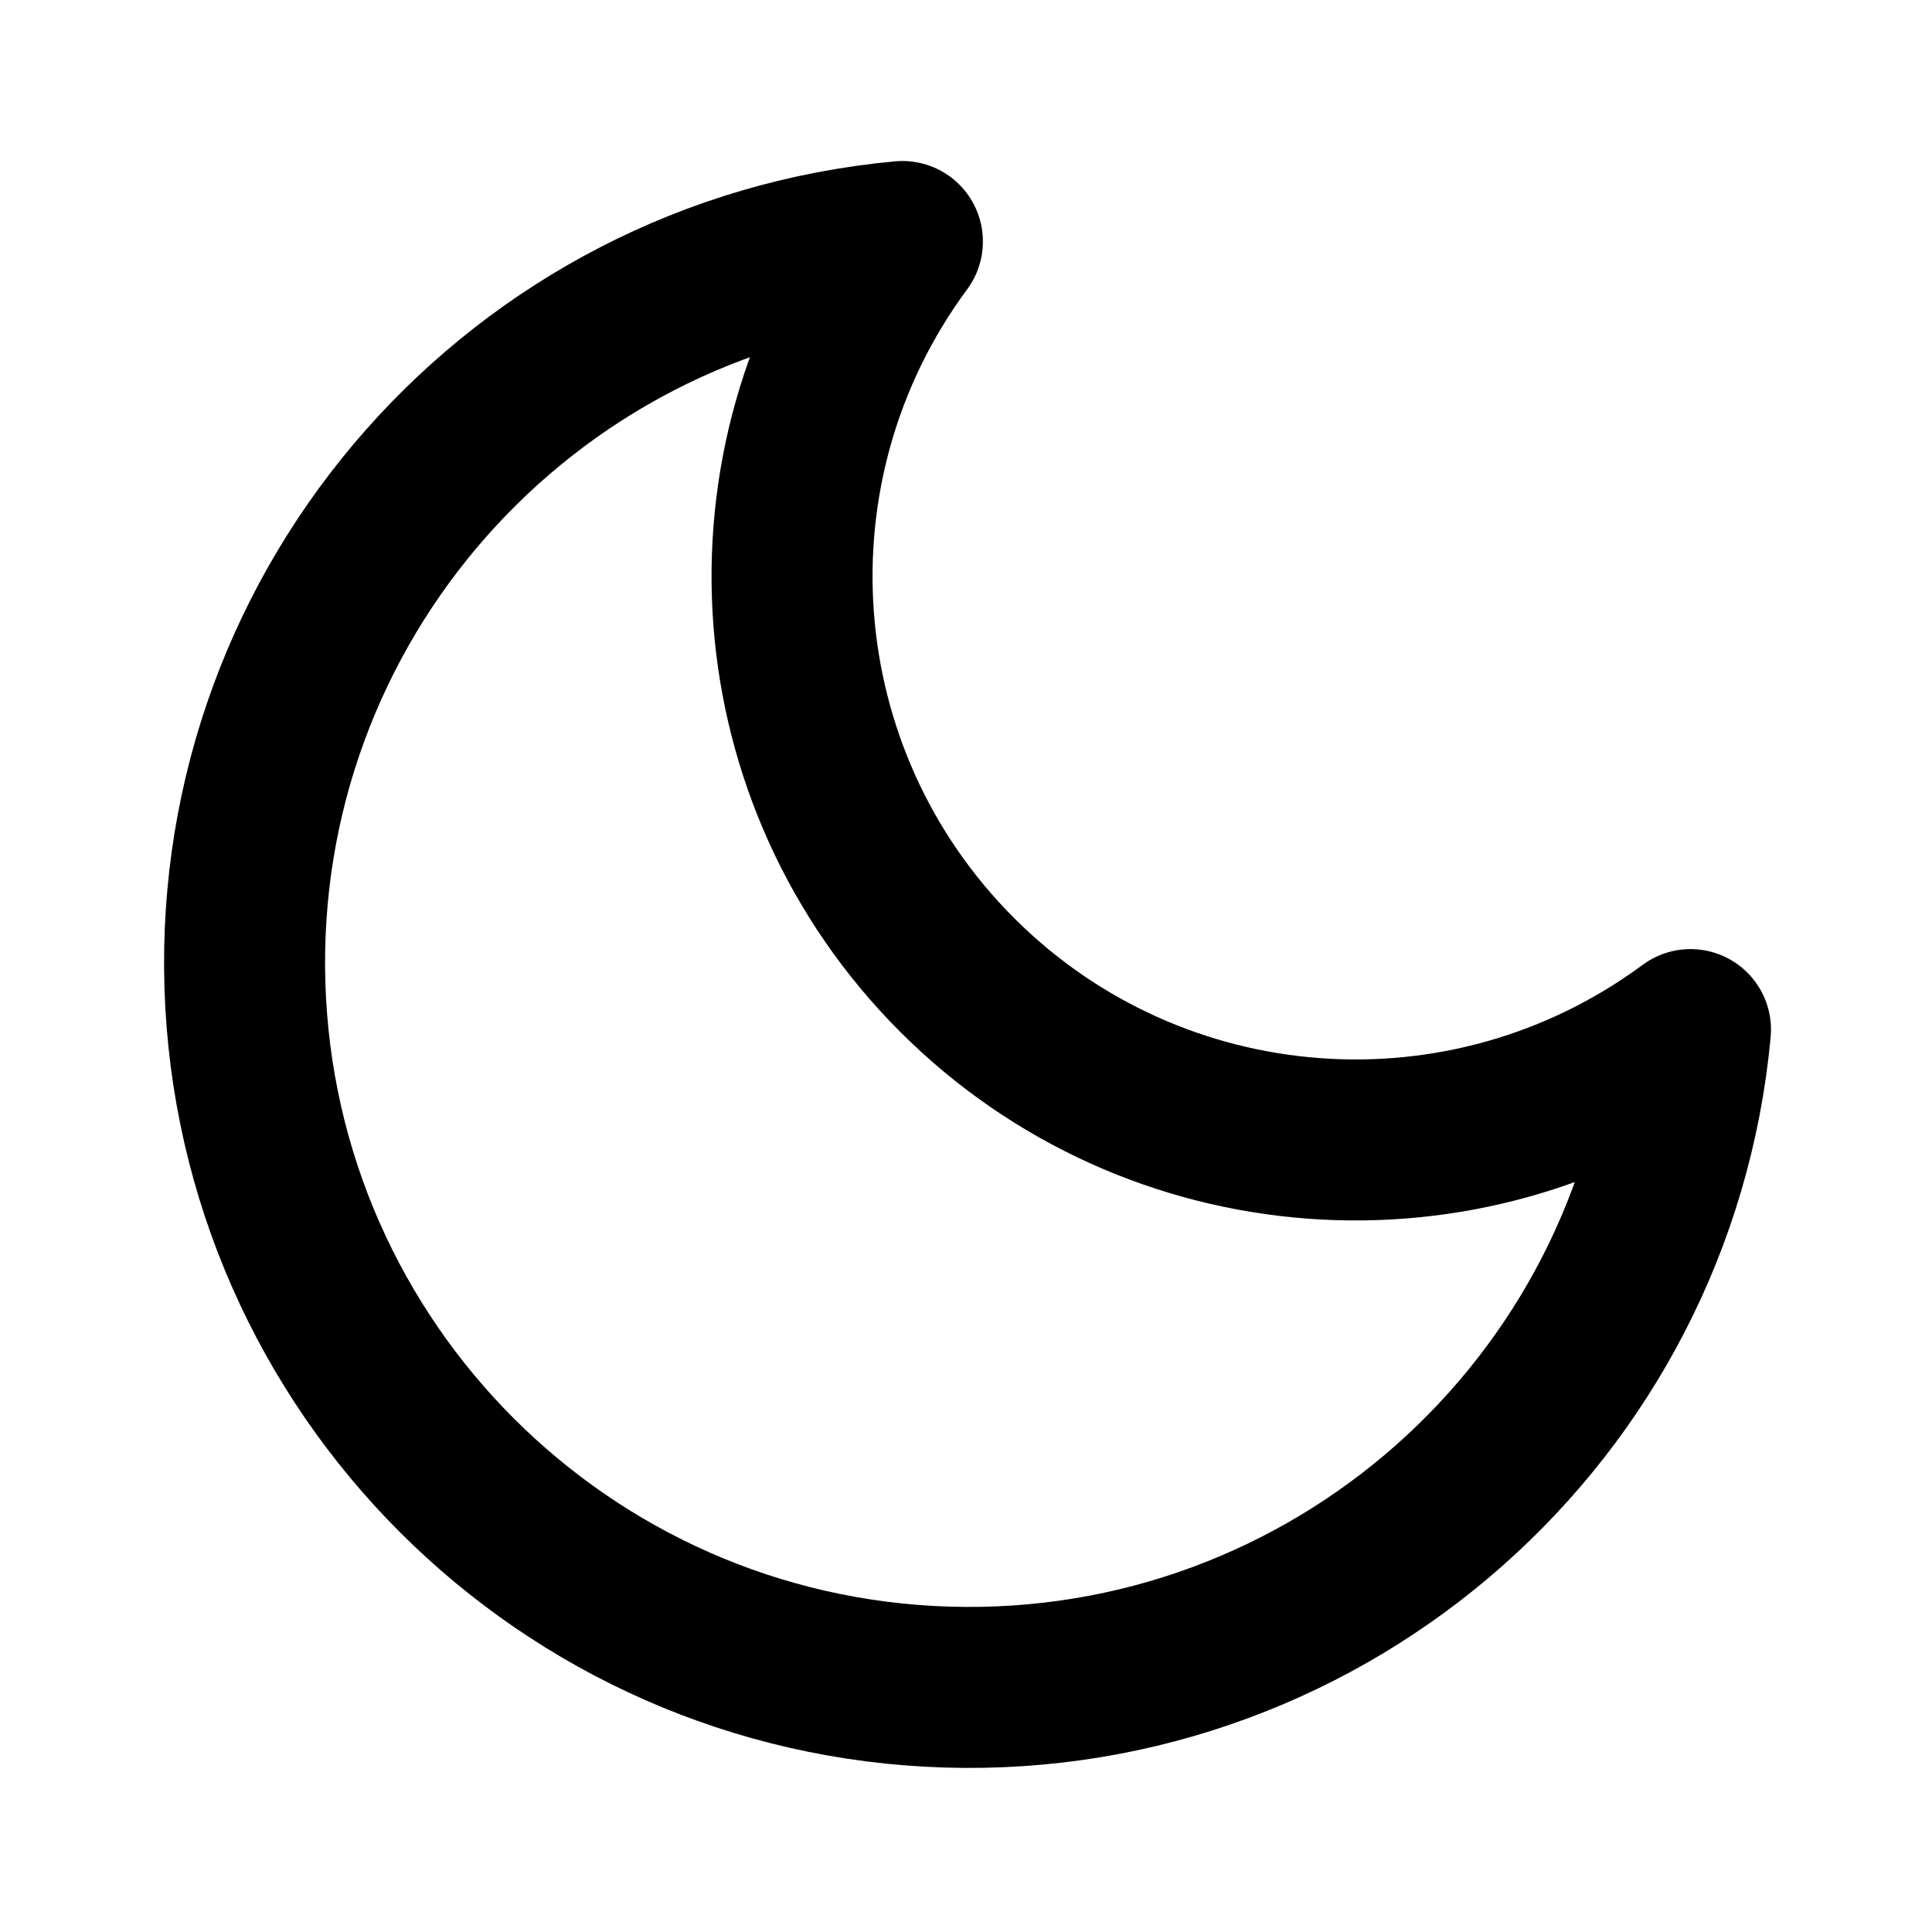
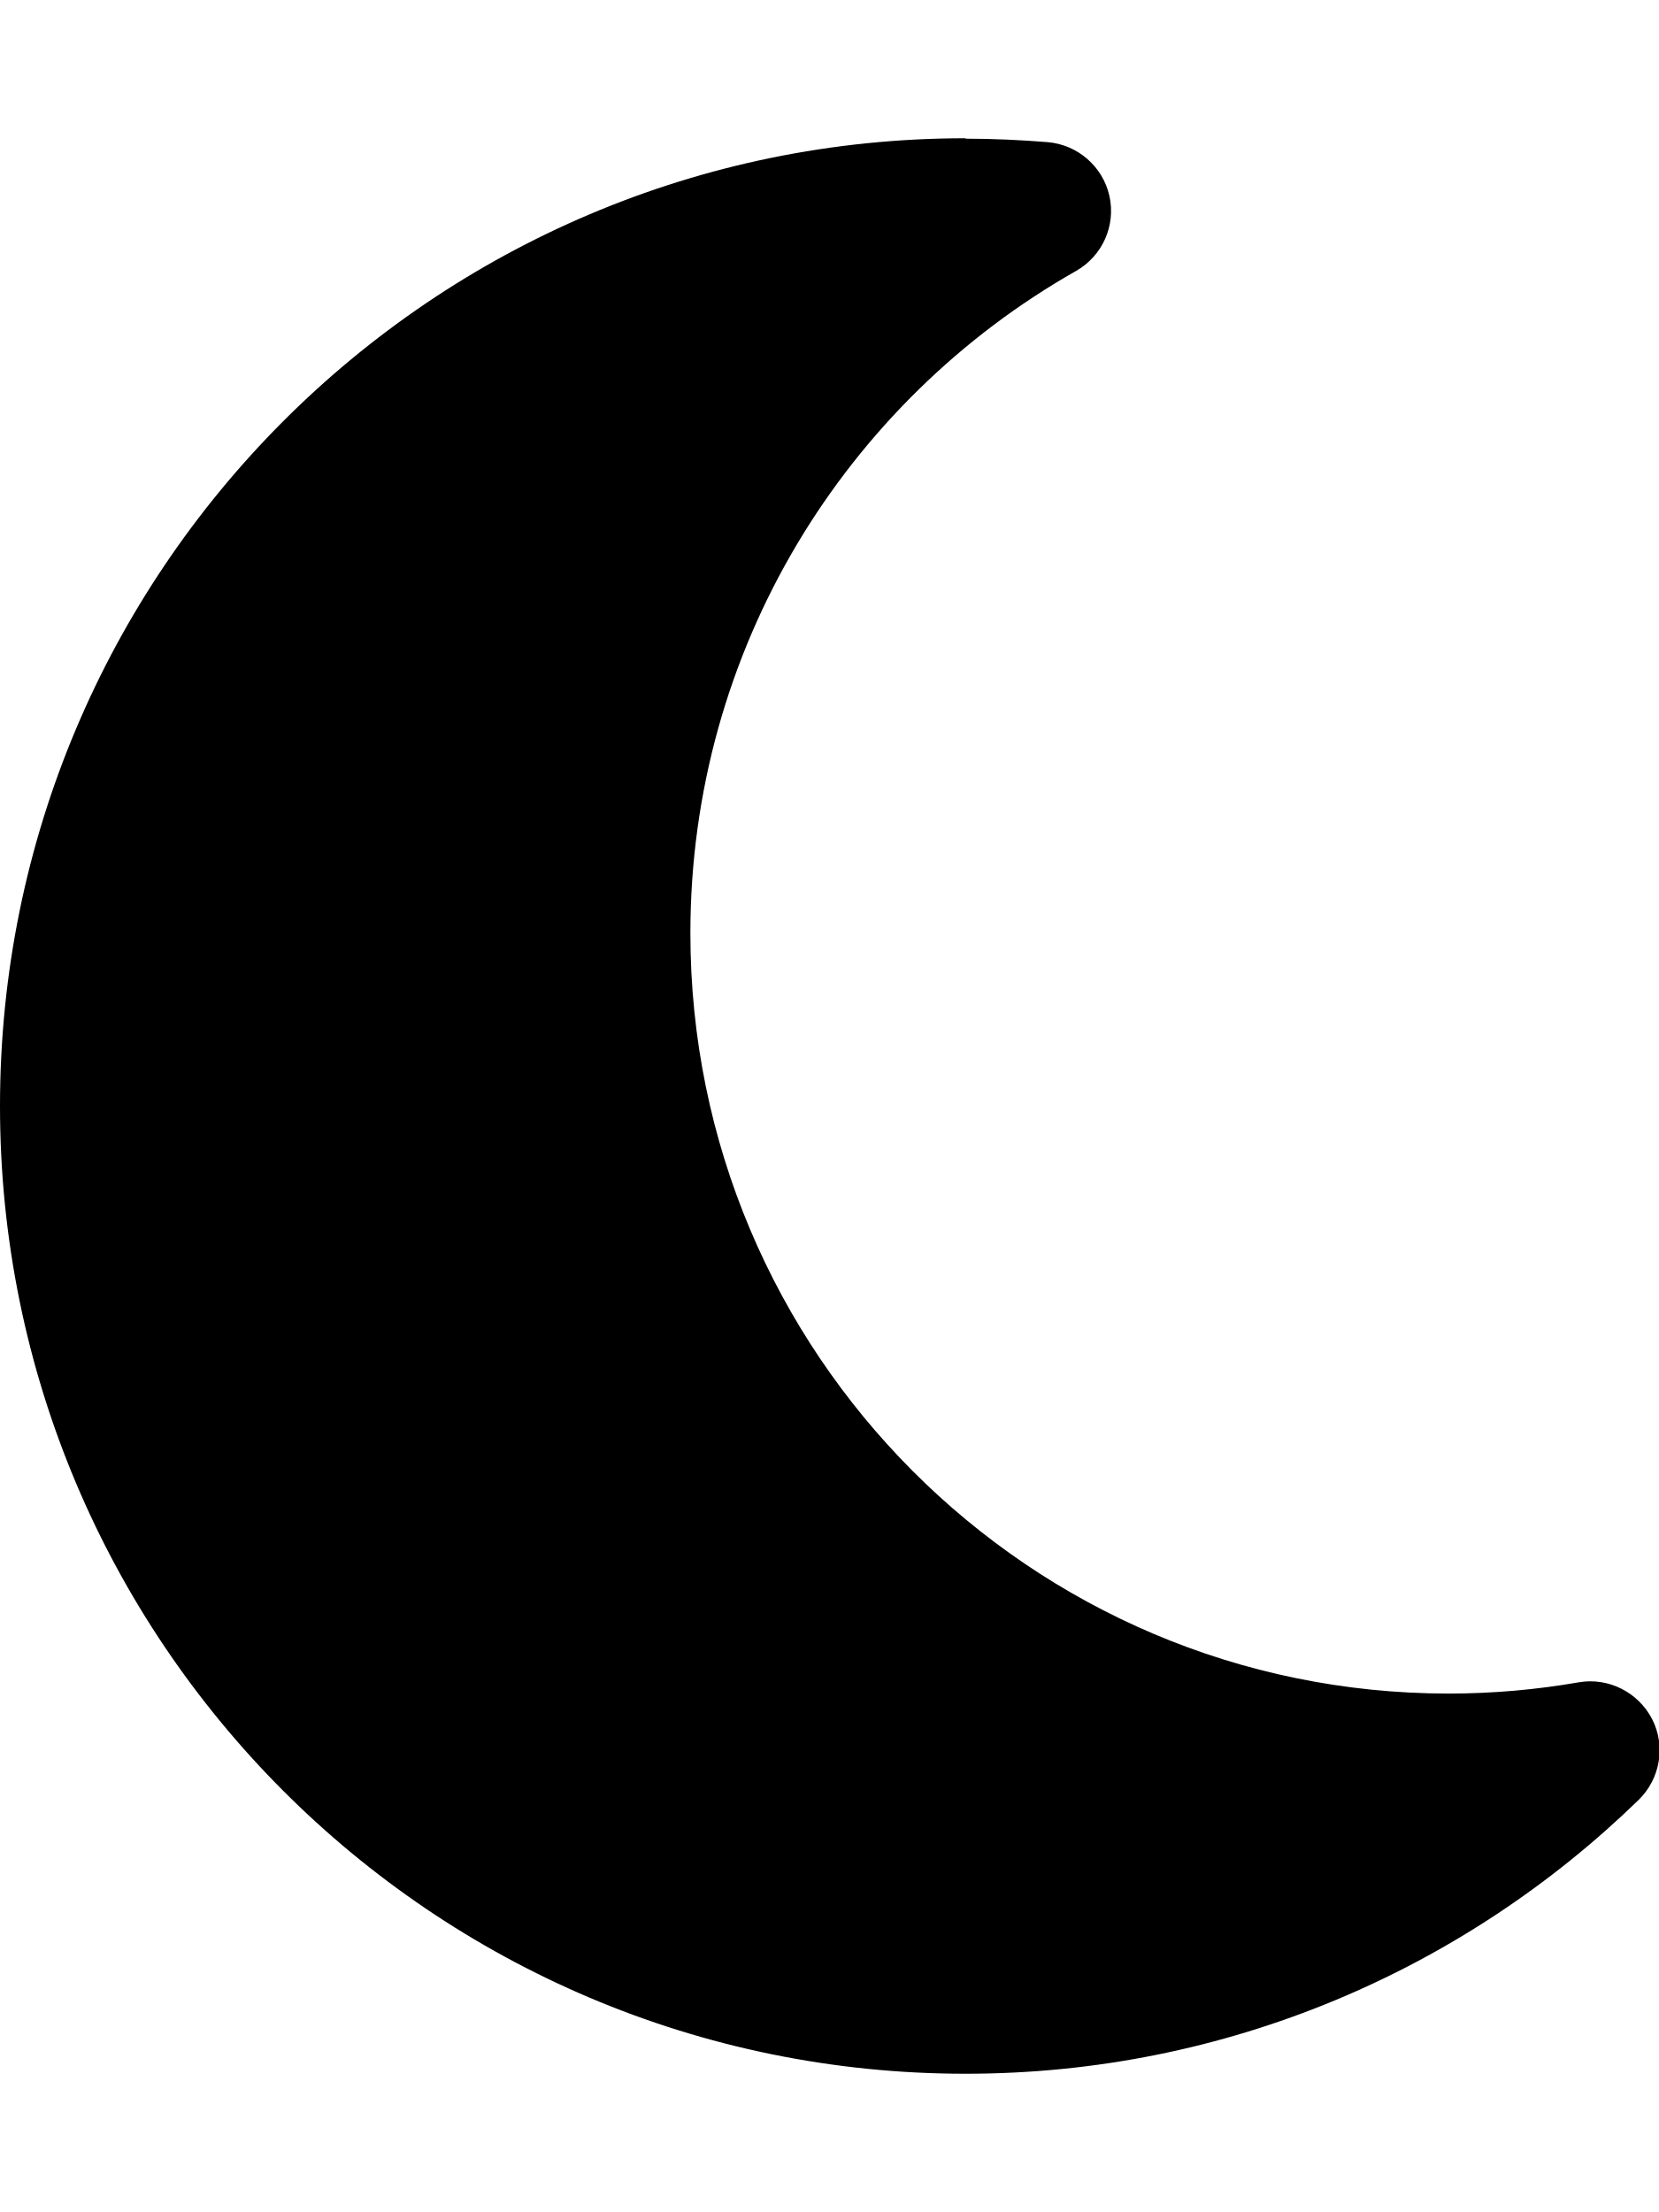
- <svg xmlns="http://www.w3.org/2000/svg" width="24" height="24" viewBox="0 0 24 24" fill="none" stroke="currentColor" stroke-width="2" stroke-linecap="round" stroke-linejoin="round" class="feather feather-moon">
-   <path d="M21 12.79A9 9 0 1 1 11.21 3 7 7 0 0 0 21 12.79z" />
+ <svg xmlns="http://www.w3.org/2000/svg" viewBox="0 0 384 512">
+   <path d="M223.5 32C100 32 0 132.3 0 256S100 480 223.5 480c60.6 0 115.5-24.2 155.8-63.4c5-4.9 6.3-12.5 3.1-18.7s-10.1-9.7-17-8.5c-9.8 1.7-19.8 2.6-30.1 2.6c-96.9 0-175.5-78.8-175.5-176c0-65.8 36-123.1 89.3-153.3c6.1-3.5 9.2-10.5 7.7-17.3s-7.3-11.9-14.3-12.5c-6.3-.5-12.6-.8-19-.8z" />
</svg>
